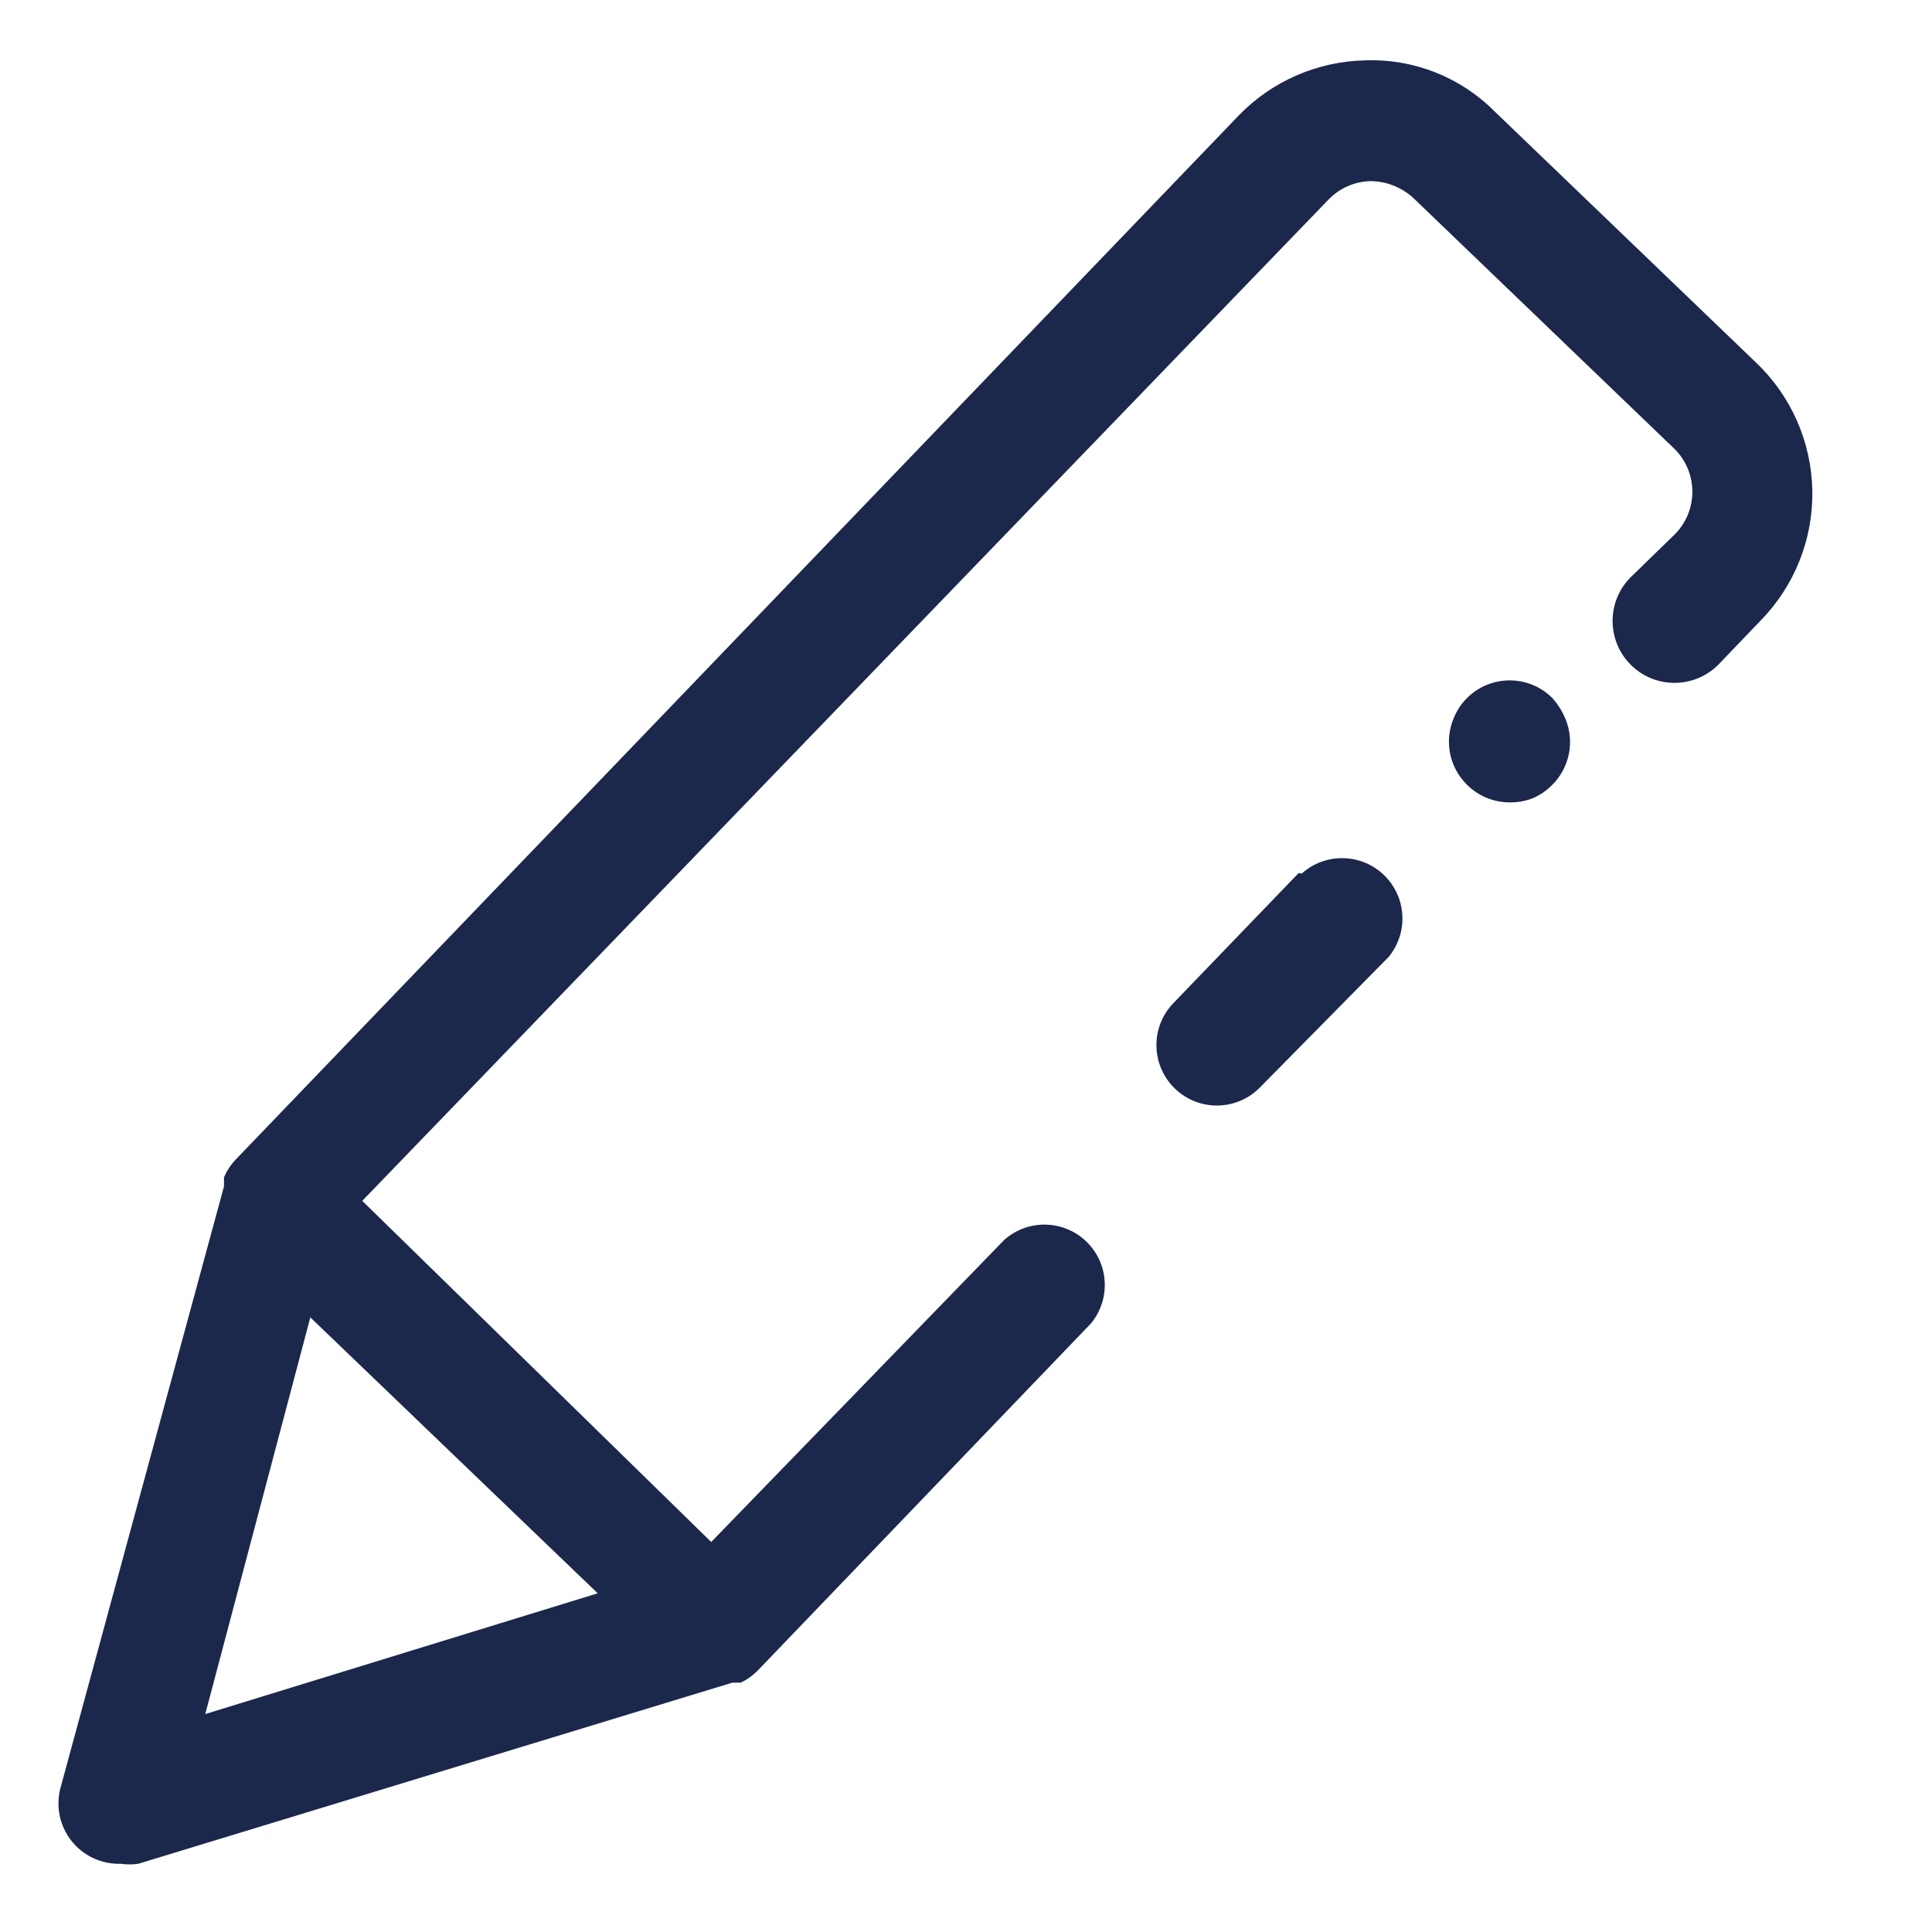
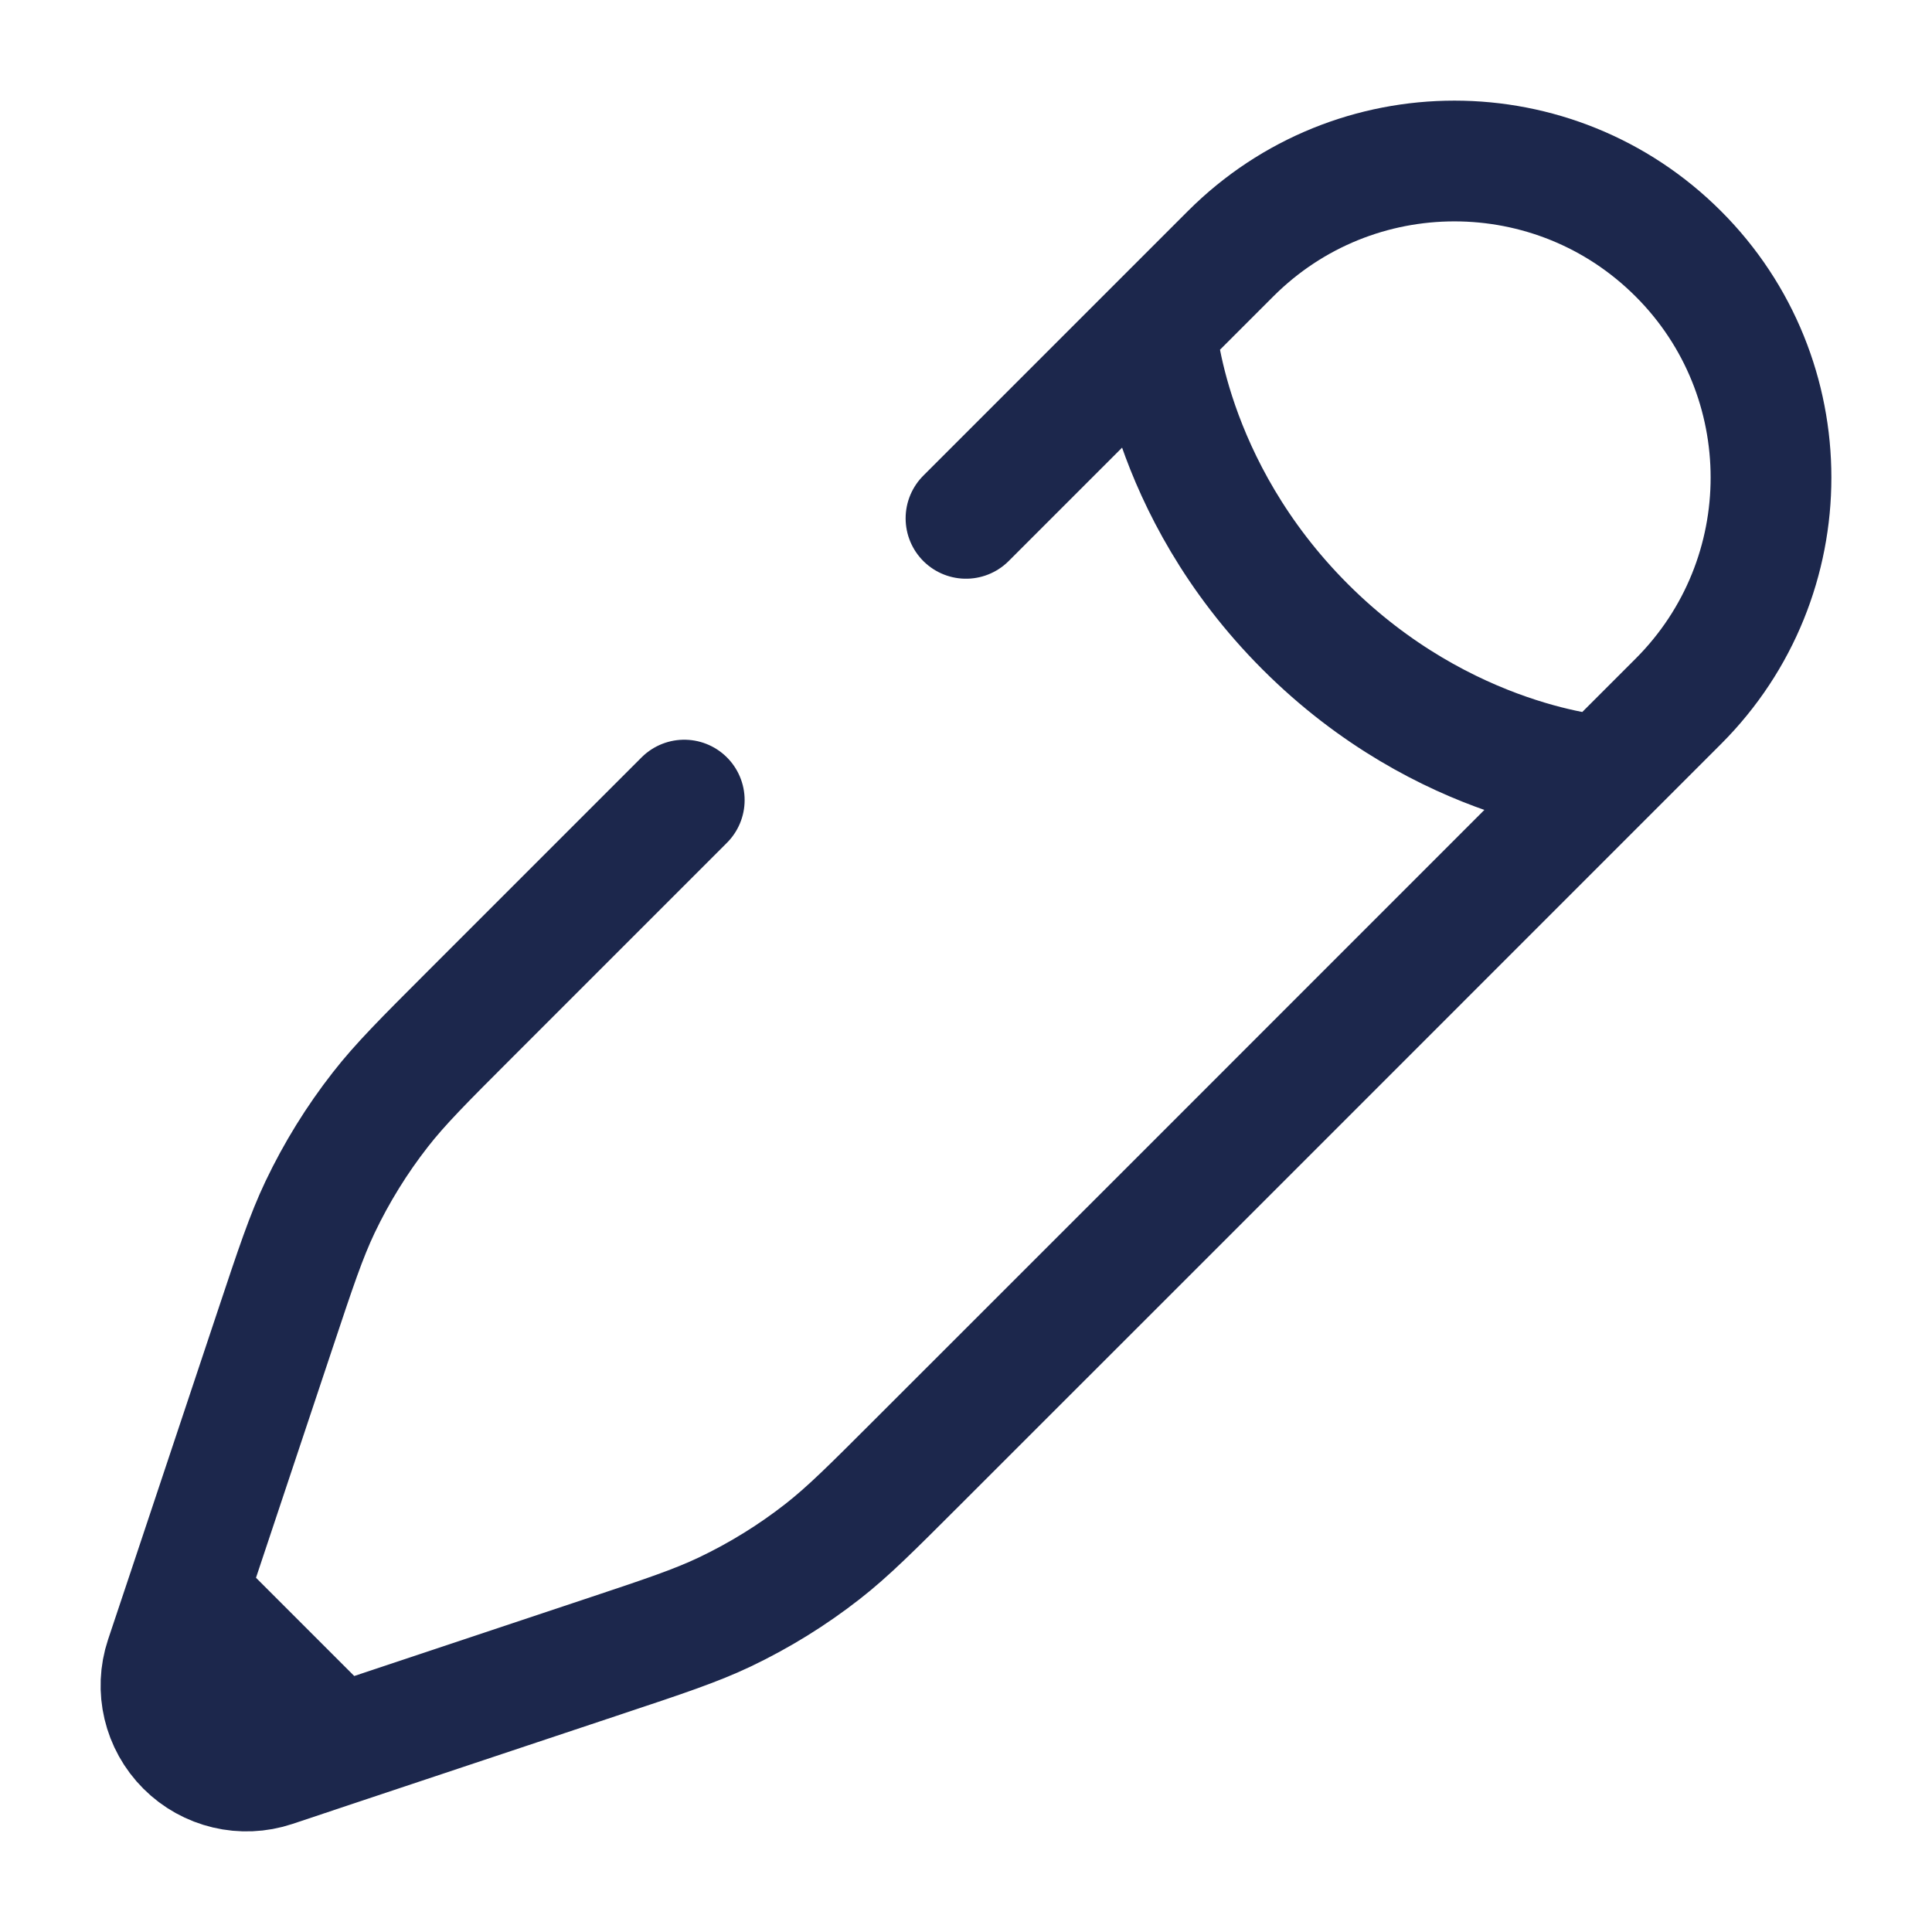
- <svg xmlns="http://www.w3.org/2000/svg" width="800px" height="800px" viewBox="0 0 1024 1024" class="icon" version="1.1" fill="#000000">
-   <g id="SVGRepo_bgCarrier" stroke-width="0" />
-   <g id="SVGRepo_tracerCarrier" stroke-linecap="round" stroke-linejoin="round" />
-   <g id="SVGRepo_iconCarrier">
-     <path d="M930.56 192l-138.56-133.12A91.84 91.84 0 0 0 723.52 32a96 96 0 0 0-67.2 29.44L124.48 615.04a32 32 0 0 0-5.76 8.96V628.8L32 947.84a32 32 0 0 0 32 40 32 32 0 0 0 9.28 0l314.88-96h4.48a32 32 0 0 0 8.64-6.08l176.96-184.32a32 32 0 0 0-46.08-44.16l-155.2 160L192 636.48 704 105.92a32 32 0 0 1 22.4-9.92 33.92 33.92 0 0 1 22.72 8.96l138.56 133.12a32 32 0 0 1 0 45.12l-23.68 23.04A32 32 0 0 0 911.04 352l22.08-23.04A96 96 0 0 0 930.56 192zM108.8 908.48l55.68-210.24 152.32 146.24z" fill="#1C274C" />
-     <path d="M688.32 462.72l-66.56 69.12A32 32 0 1 0 668.16 576L736 507.2a32 32 0 0 0-46.08-44.16zM822.72 369.92a32 32 0 0 0-45.12 0 32 32 0 0 0-7.04 10.56A32 32 0 0 0 777.6 416a32 32 0 0 0 22.4 9.28 32 32 0 0 0 12.48-2.24 32 32 0 0 0 10.24-7.04 32 32 0 0 0 7.04-34.88 38.4 38.4 0 0 0-7.04-11.2z" fill="#1C274C" />
-   </g>
+ <svg xmlns="http://www.w3.org/2000/svg" width="800px" height="800px" viewBox="0 0 24 24" fill="none">
+   <path d="M14.36 4.079L15.287 3.152C16.823 1.616 19.312 1.616 20.848 3.152C22.384 4.687 22.384 7.177 20.848 8.713L19.921 9.64M14.36 4.079C14.36 4.079 14.476 6.048 16.214 7.786C17.952 9.524 19.921 9.64 19.921 9.64M14.36 4.079L12 6.439M19.921 9.64L14.661 14.901L11.561 18L11.4 18.161C10.823 18.738 10.534 19.027 10.216 19.275C9.841 19.568 9.435 19.819 9.005 20.024C8.641 20.197 8.254 20.326 7.479 20.584L4.198 21.678M4.198 21.678L3.396 21.946C3.015 22.073 2.595 21.973 2.311 21.689C2.027 21.405 1.927 20.985 2.054 20.604L2.322 19.802M4.198 21.678L2.322 19.802M2.322 19.802L3.416 16.521C3.674 15.746 3.803 15.359 3.976 14.995C4.181 14.565 4.432 14.159 4.725 13.784C4.973 13.466 5.262 13.177 5.839 12.6L8.5 9.939" stroke="#1C274C" stroke-width="1.5" stroke-linecap="round" />
</svg>
